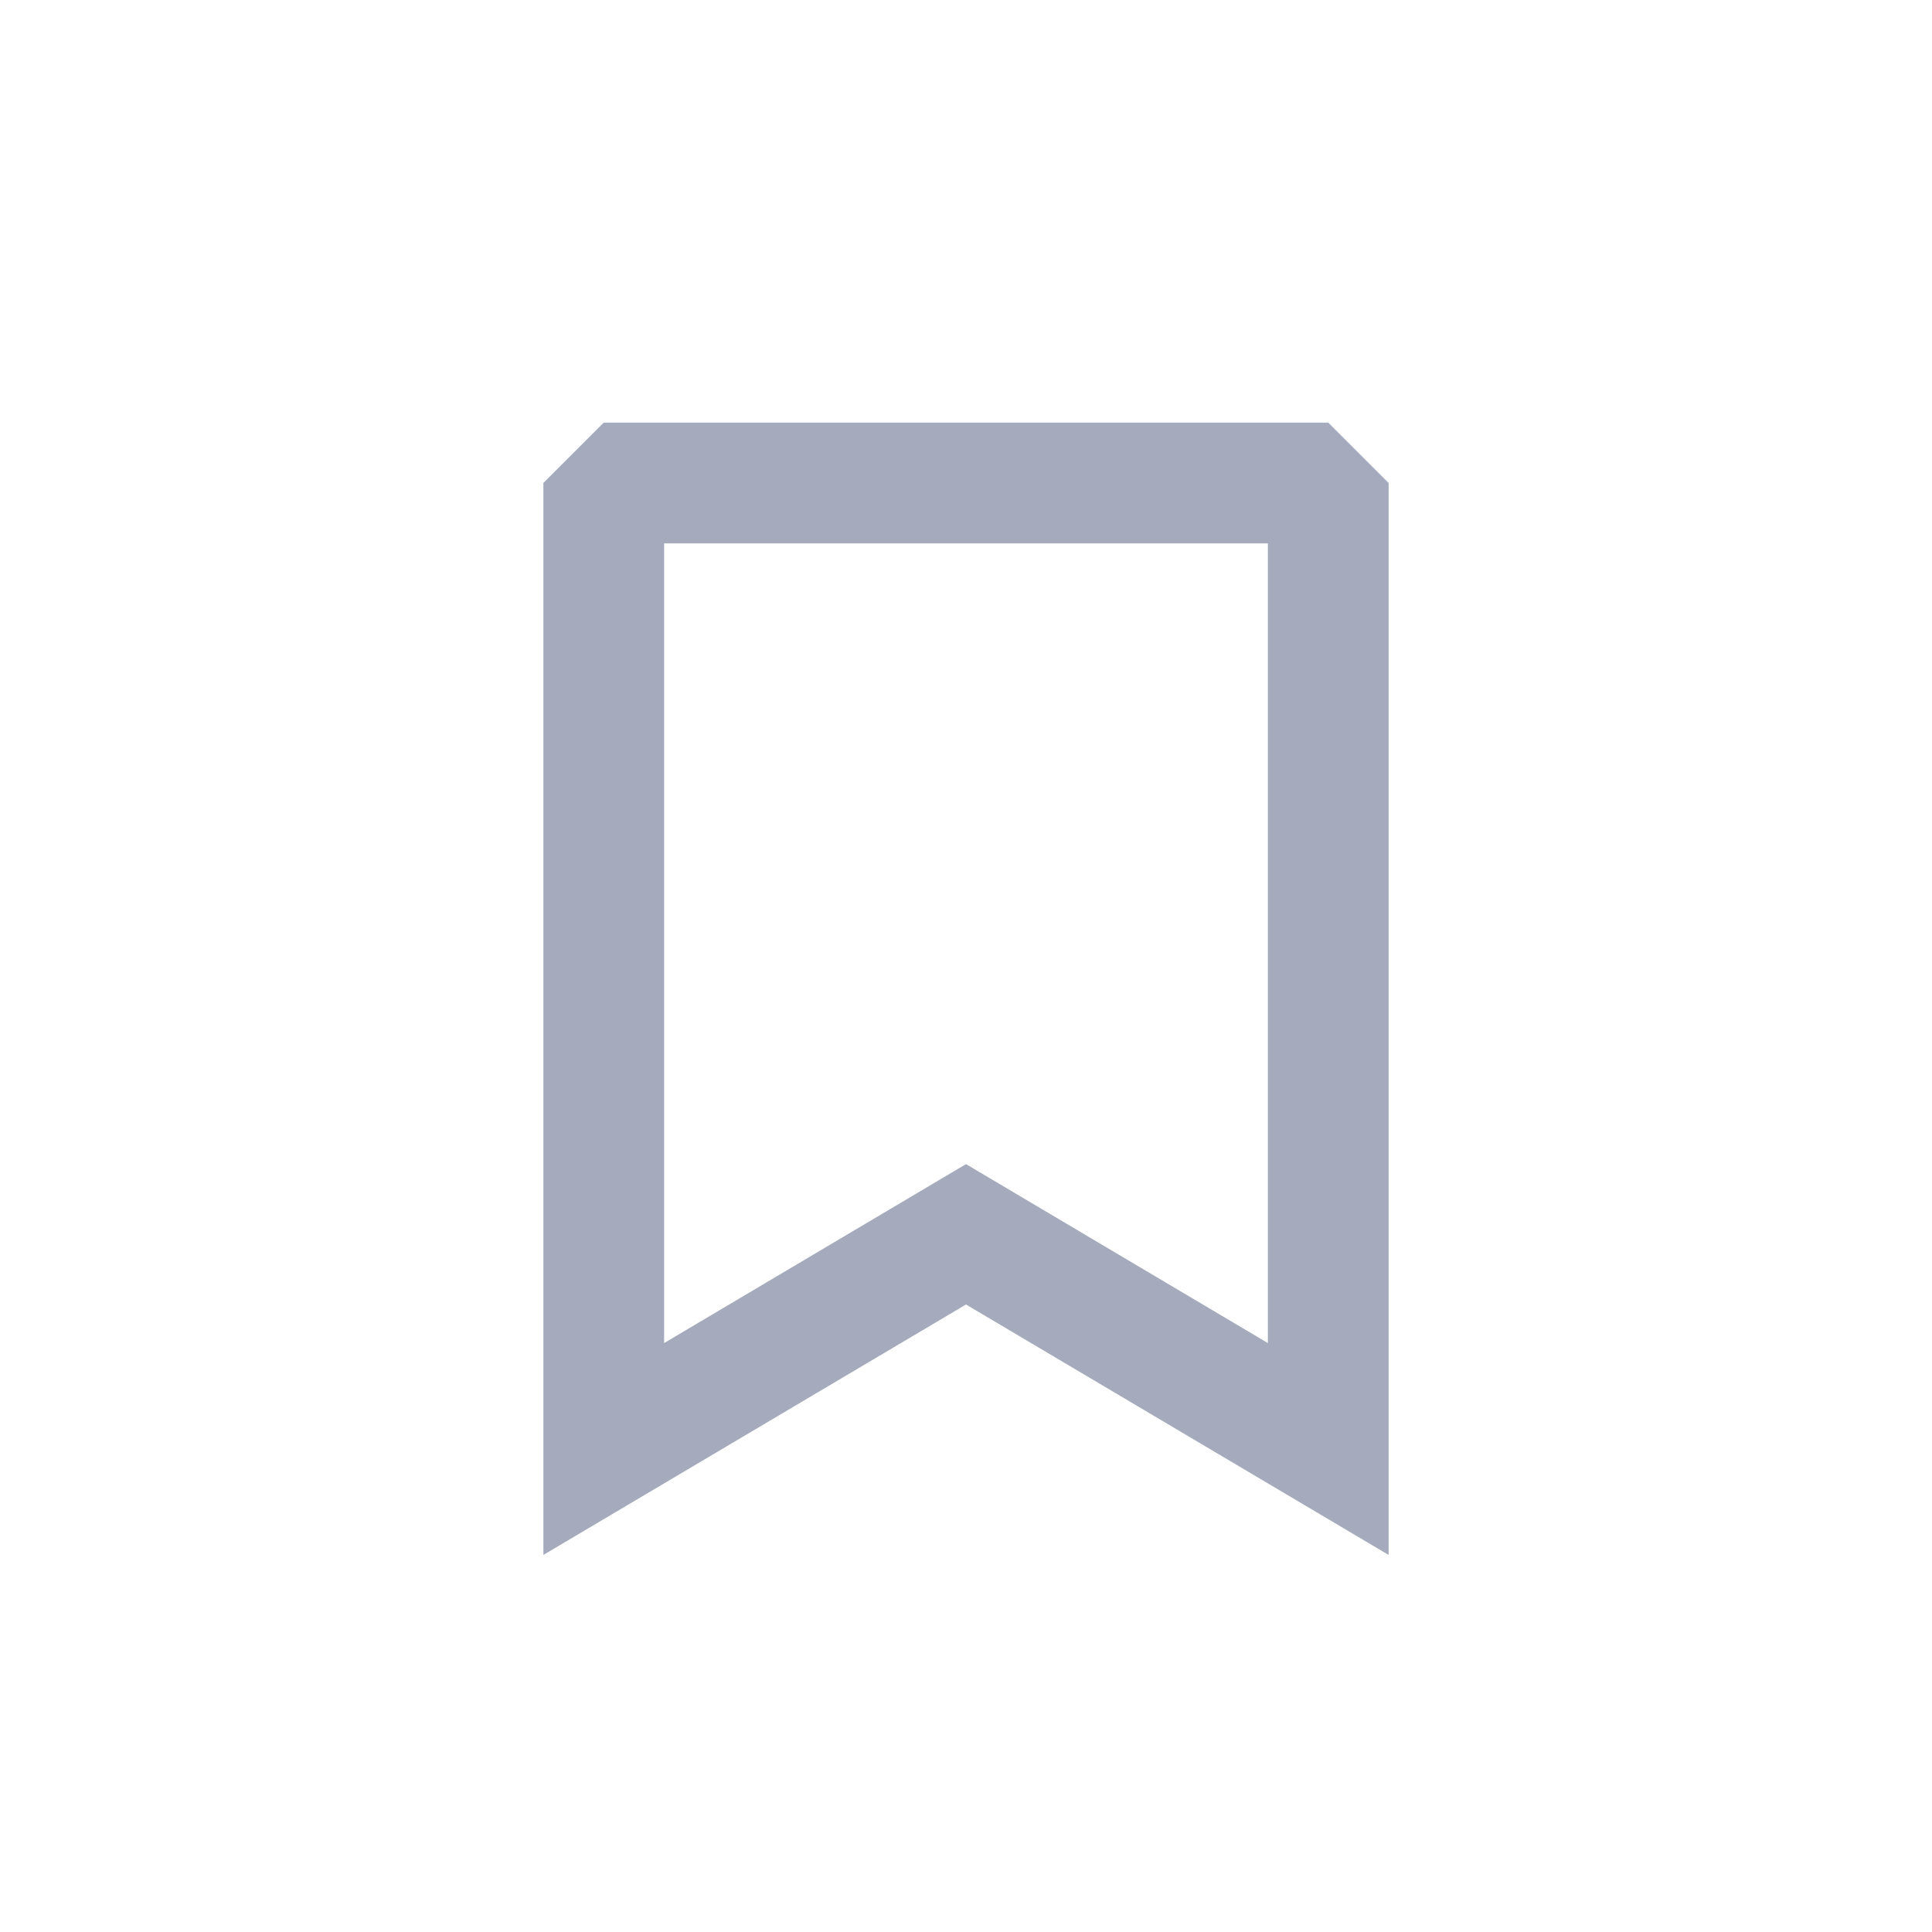
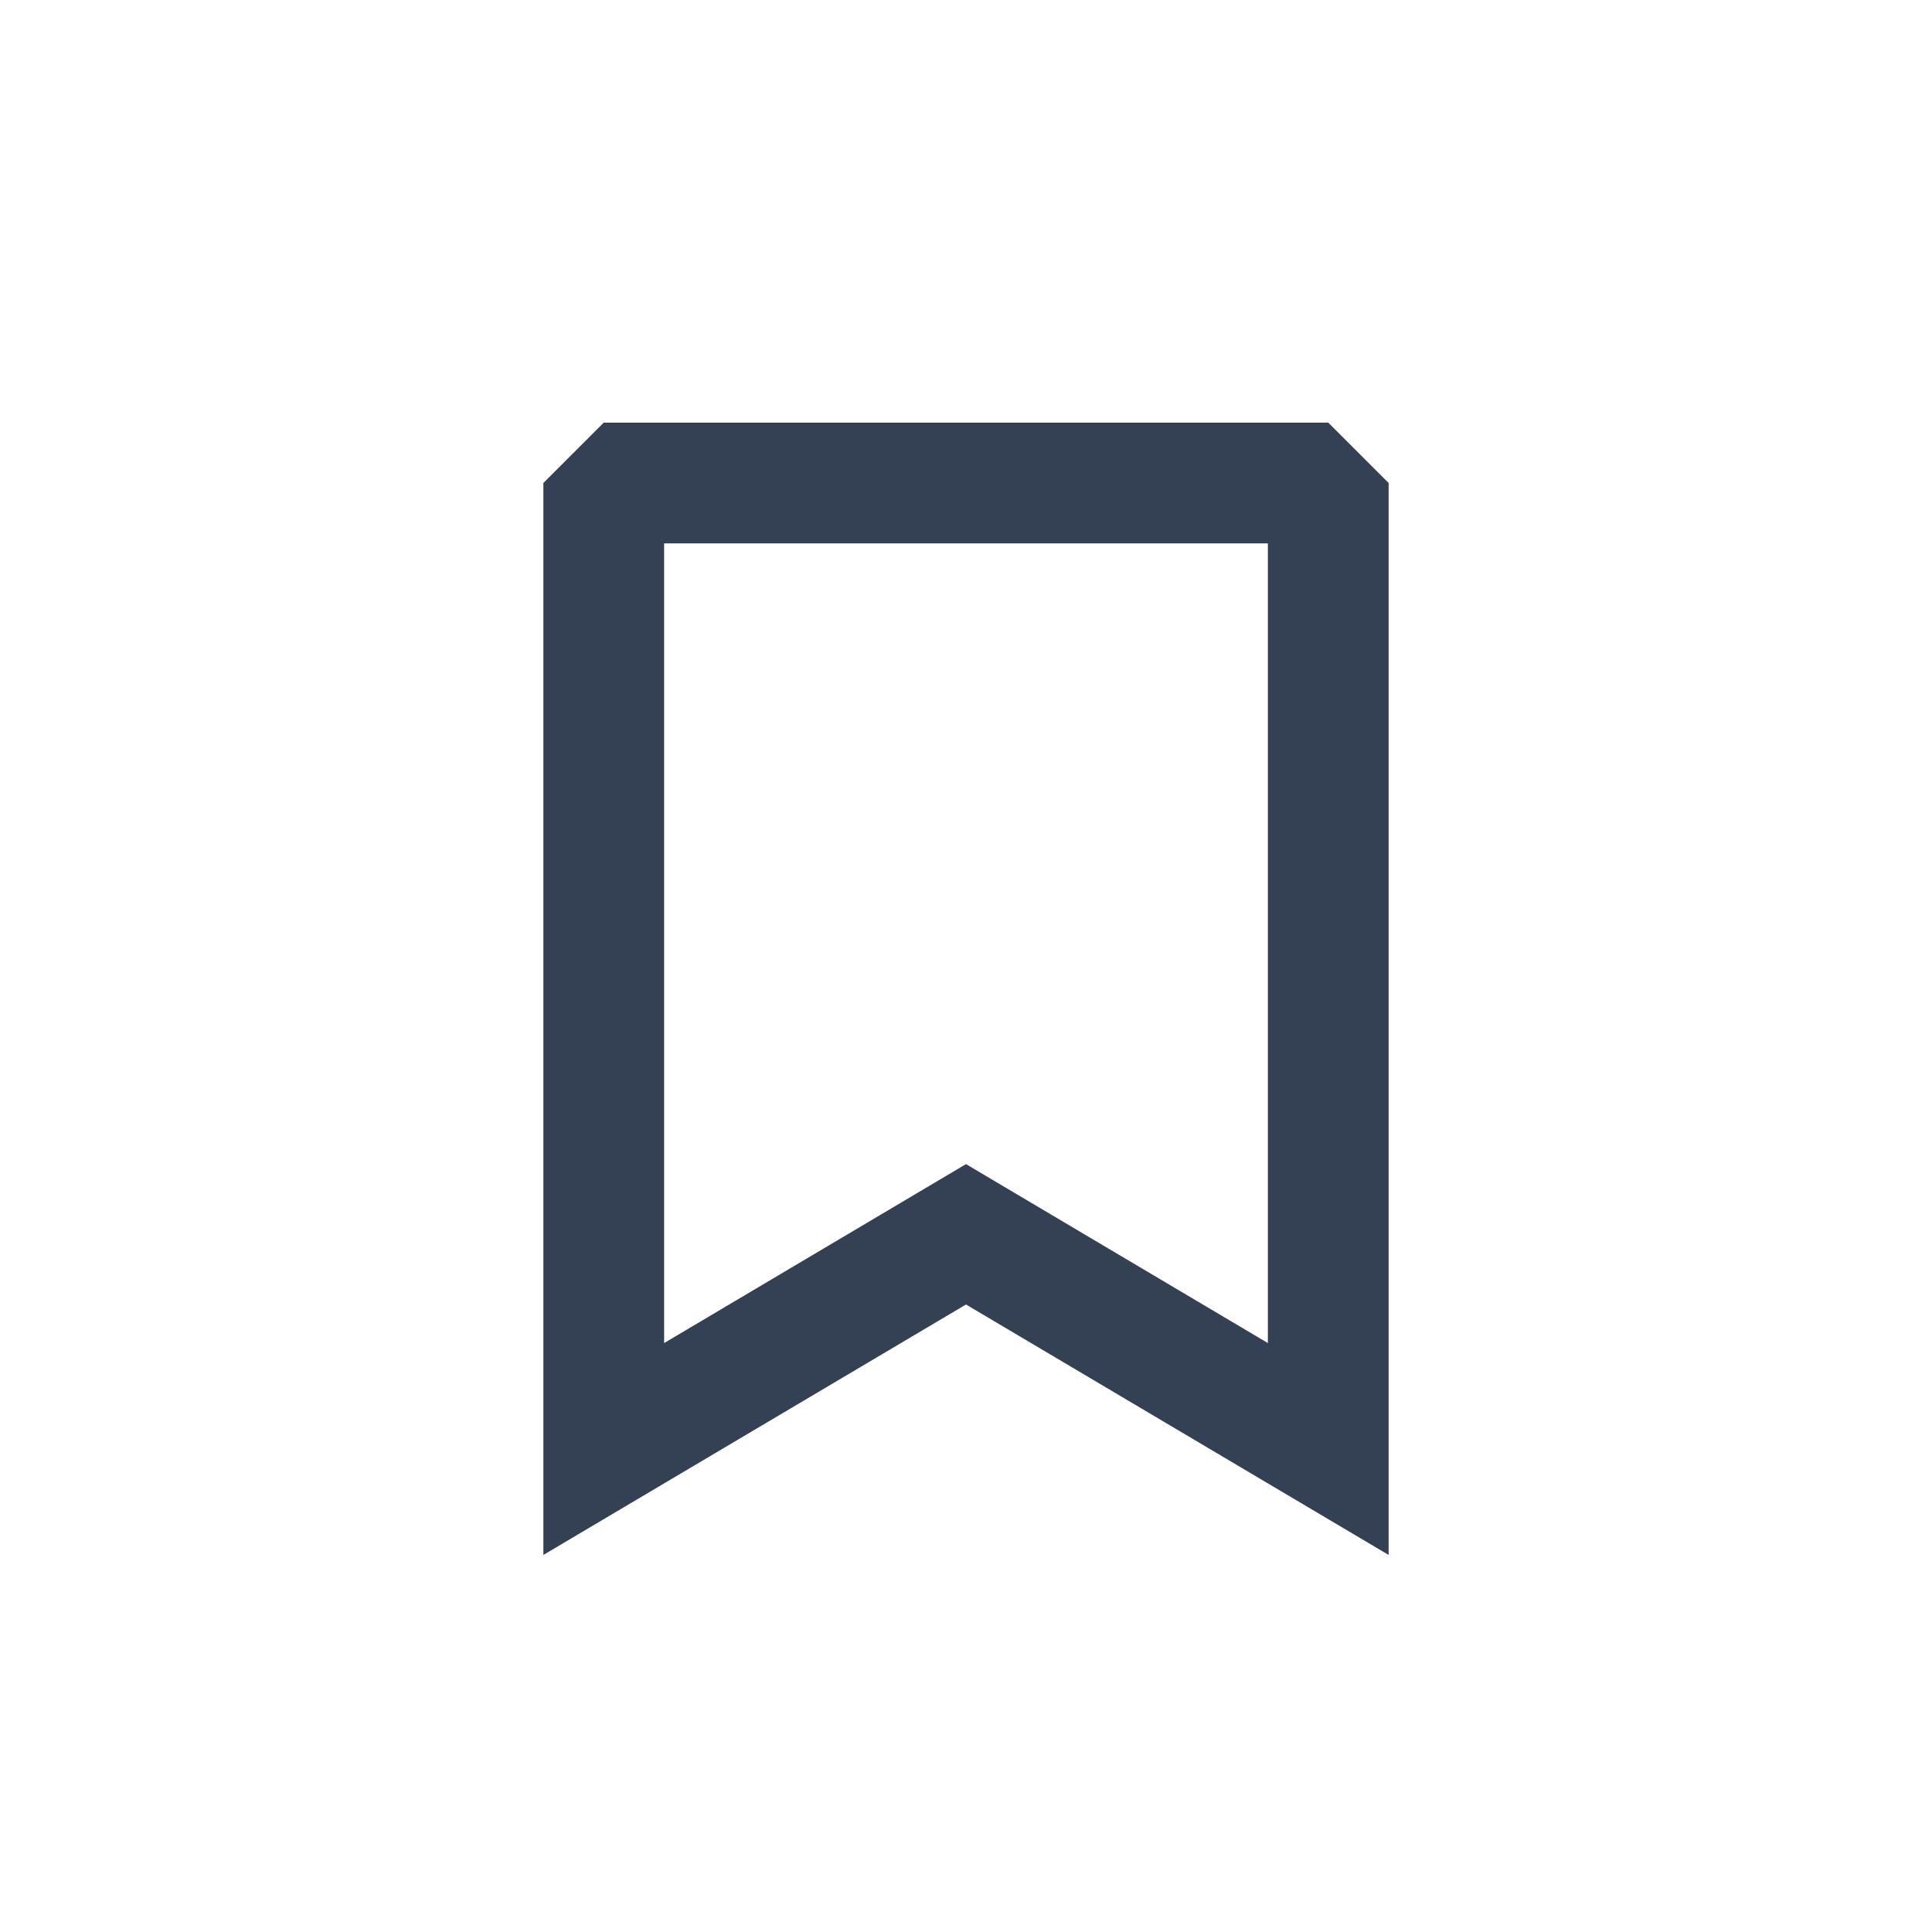
- <svg xmlns="http://www.w3.org/2000/svg" width="800px" height="800px" viewBox="0 0 24 24" fill="none">
+ <svg xmlns="http://www.w3.org/2000/svg" width="25px" height="25px" viewBox="0 0 24 24" fill="none">
  <g id="SVGRepo_bgCarrier" stroke-width="0" />
  <g id="SVGRepo_tracerCarrier" stroke-linecap="round" stroke-linejoin="round" />
  <g id="SVGRepo_iconCarrier">
-     <path fill-rule="evenodd" clip-rule="evenodd" d="M6.75 6L7.5 5.25H16.5L17.25 6V19.316L12 16.205L6.75 19.316V6ZM8.25 6.75V16.684L12 14.461L15.75 16.684V6.75H8.25Z" fill="#a5abbd" />
+     <path fill-rule="evenodd" clip-rule="evenodd" d="M6.75 6L7.5 5.25H16.5L17.25 6V19.316L12 16.205L6.75 19.316V6ZM8.25 6.75V16.684L12 14.461L15.75 16.684V6.75H8.25Z" fill="#344054" />
  </g>
</svg>
